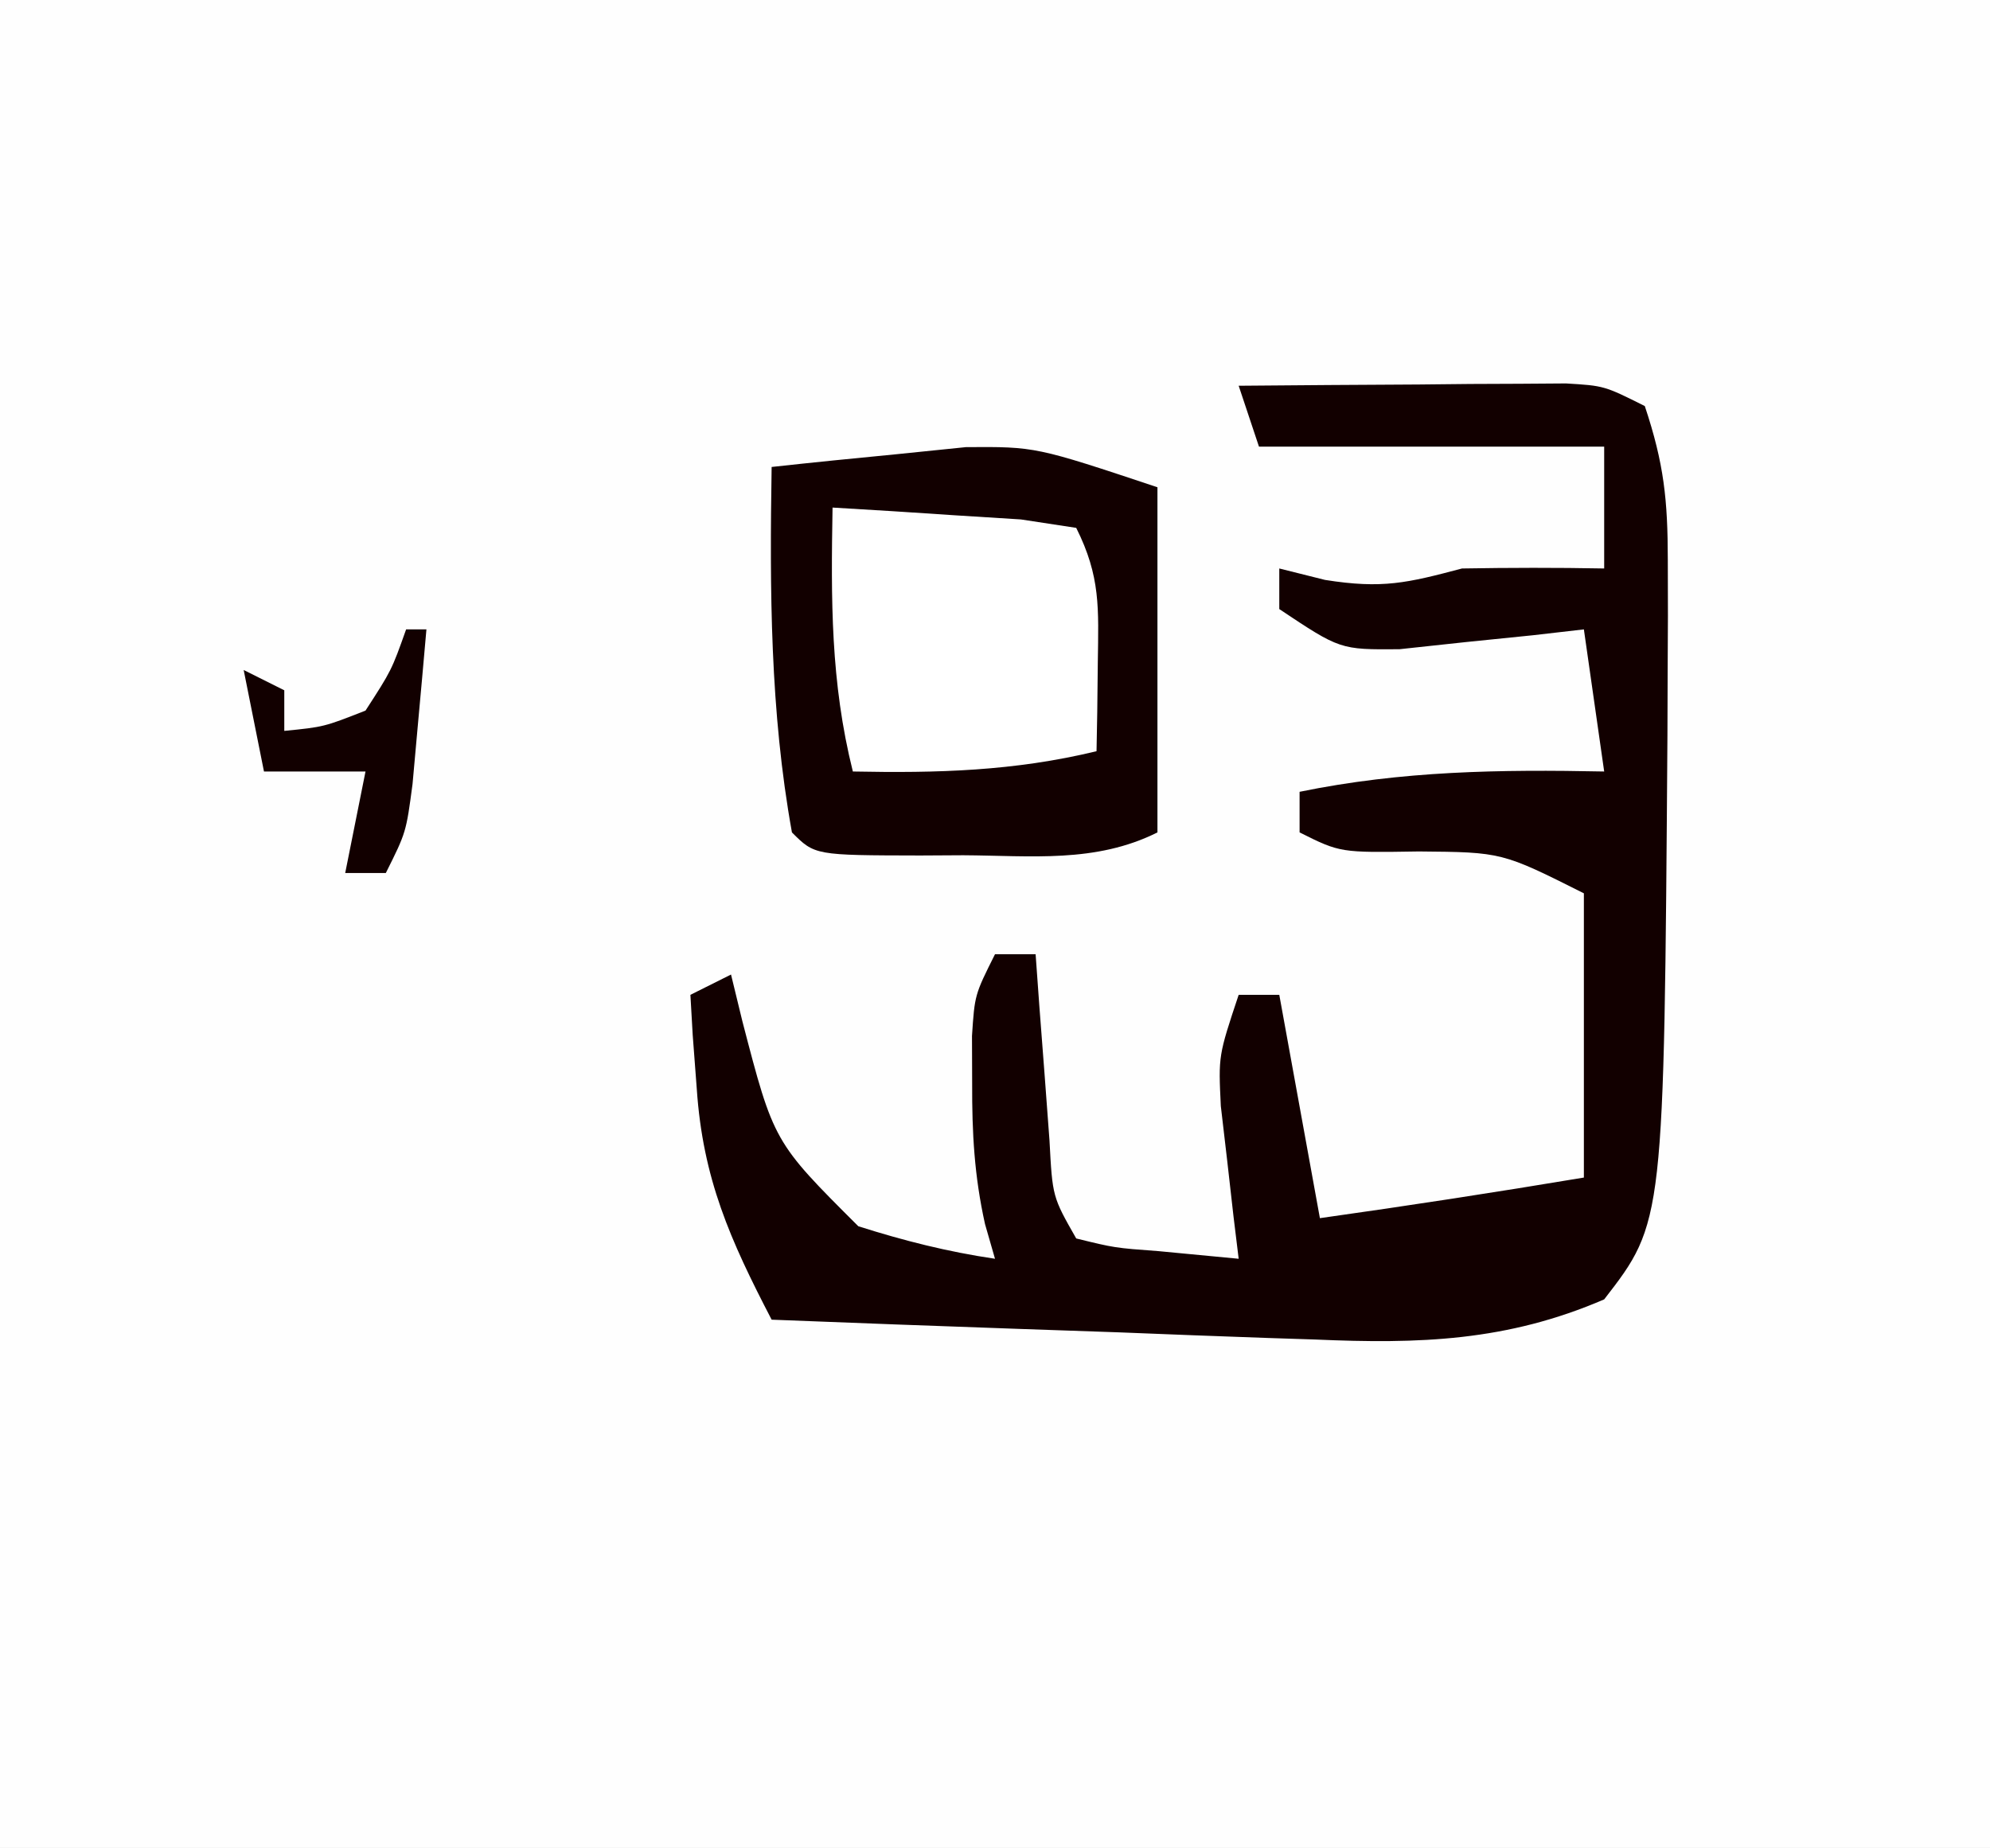
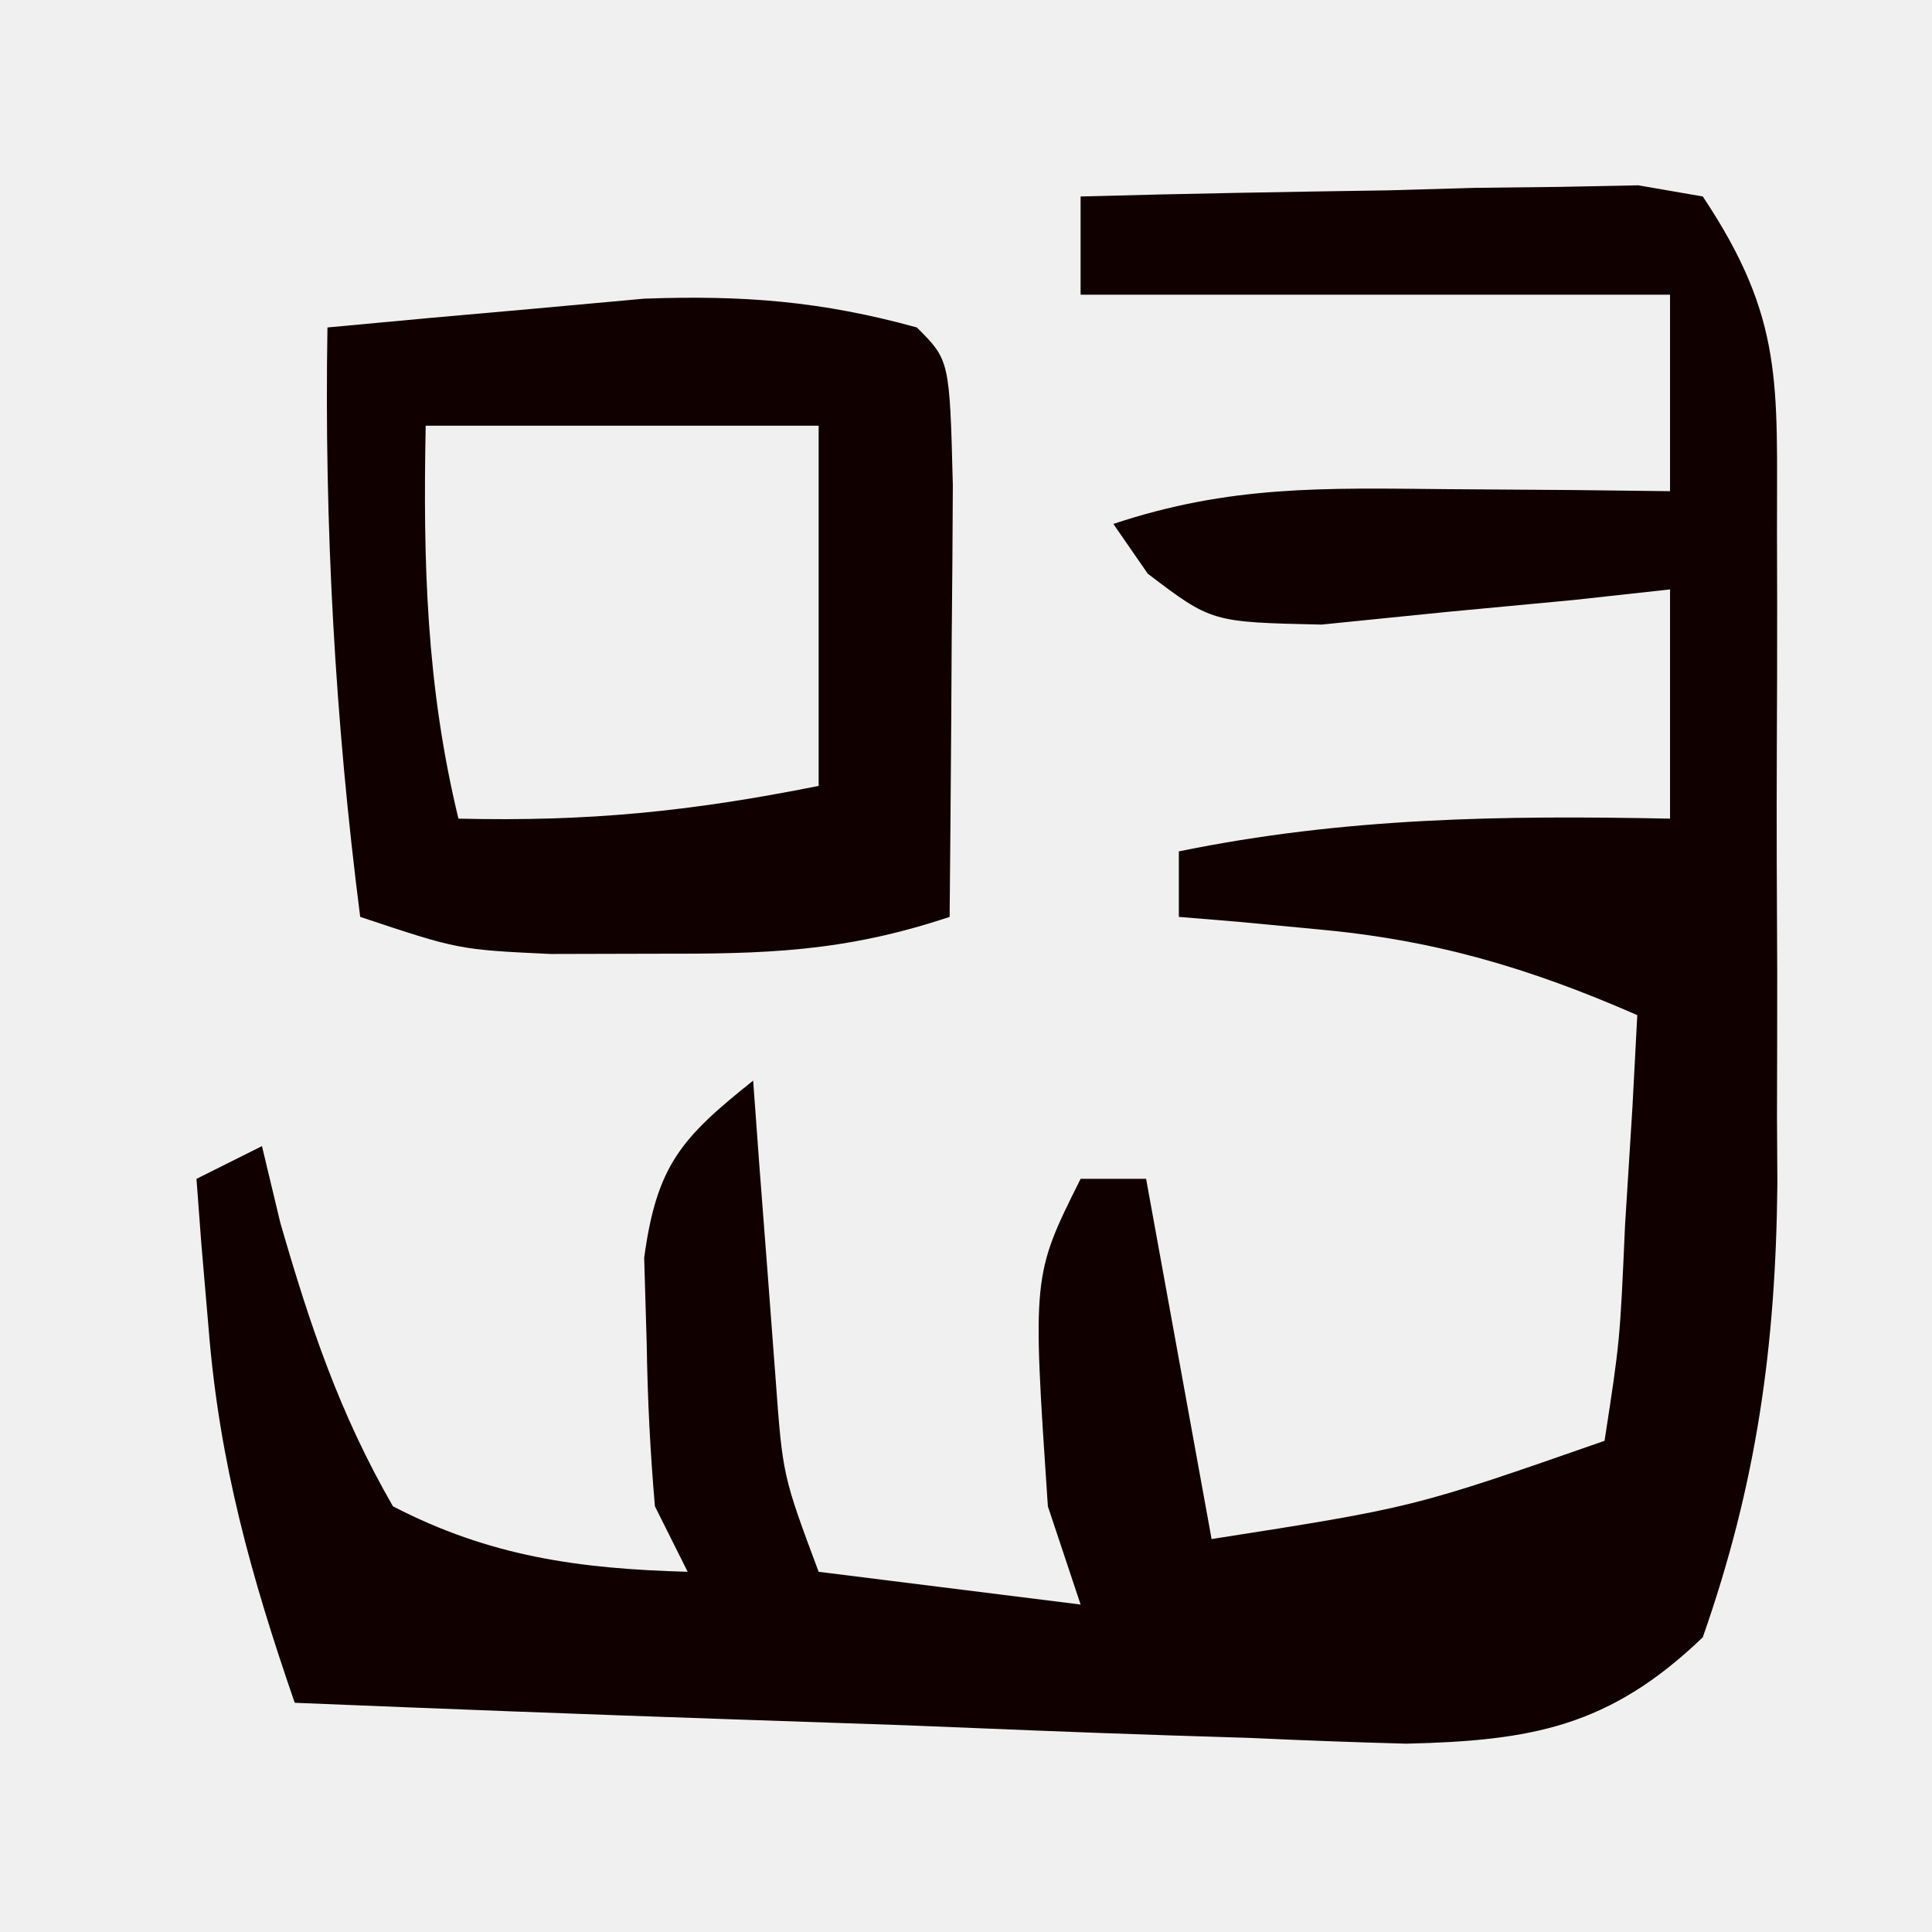
- <svg xmlns="http://www.w3.org/2000/svg" width="98" height="91">
-   <path fill="#FEFEFE" d="M0 0h98v91H0z" />
-   <path fill="#120000" d="M61 19q4.438-.04 8.875-.062l2.55-.026 2.442-.01 2.254-.016C79 19 79 19 81 20c.95 2.848 1.129 4.625 1.133 7.578l.006 2.749-.014 2.923-.01 2.982C81.947 60.192 81.947 60.192 79 64c-4.79 2.069-9.12 2.201-14.242 1.977l-2.329-.076c-2.435-.082-4.87-.179-7.304-.276q-2.489-.088-4.977-.172Q44.073 65.241 38 65c-2.042-3.931-3.388-6.936-3.687-11.375l-.2-2.648L34 49l2-1 .559 2.3c1.547 5.947 1.547 5.947 5.71 10.098 2.248.715 4.4 1.258 6.731 1.602l-.492-1.71c-.528-2.378-.641-4.483-.633-6.915l-.008-2.352C48 49 48 49 49 47h2l.184 2.555.254 3.32.246 3.305c.146 2.767.146 2.767 1.316 4.82 1.895.465 1.895.465 4.063.625L61 62l-.254-2.082-.309-2.73-.316-2.708C60 52 60 52 61 49h2l2 11a504 504 0 0 0 13-2V44c-4.033-2.026-4.033-2.026-8.125-2.062C66 42 66 42 64 41v-2c5.05-1.036 9.874-1.103 15-1l-1-7-2.52.29c-1.086.11-2.173.22-3.293.335l-3.269.352C66 32 66 32 63 30v-2l2.25.563c2.829.45 4.048.152 6.75-.563 2.333-.039 4.667-.045 7 0v-6H62z" />
-   <path fill="#120000" d="M57 24v17c-3.05 1.525-6.221 1.144-9.562 1.125l-2.116.012c-5.195-.01-5.195-.01-6.322-1.137-1.078-5.964-1.096-11.961-1-18 2.04-.224 4.082-.428 6.125-.625l3.445-.352C51 22 51 22 57 24" />
-   <path fill="#FFF" d="M41 25c1.98.113 3.959.241 5.938.375 1.102.07 2.204.14 3.34.21L53 26c1.203 2.405 1.1 3.95 1.063 6.625l-.028 2.477L54 37c-4.053.982-7.839 1.082-12 1-1.102-4.41-1.077-8.484-1-13" />
-   <path fill="#120000" d="M20 31h1q-.212 2.438-.437 4.875l-.247 2.742C20 41 20 41 19 43h-2l1-5h-5l-1-5 2 1v2c1.95-.195 1.95-.195 4-1 1.284-1.984 1.284-1.984 2-4" />
+ <svg xmlns="http://www.w3.org/2000/svg" width="59" height="59">
+   <defs>
+     <mask id="cutout-mask">
+       <rect width="59" height="59" fill="white" />
+       <path d="M13 13h12v11c-3.947.79-7.043 1.092-11 1-.982-4.053-1.082-7.839-1-12" fill="black" />
+     </mask>
+   </defs>
+   <path fill="#100" d="M33 6c3.125-.087 6.25-.14 9.375-.187l2.695-.077 2.578-.029 2.38-.048L52 6c2.498 3.747 2.258 5.754 2.266 10.23l.005 2.15q.002 2.253-.01 4.506c-.01 2.276 0 4.551.012 6.827q0 2.196-.007 4.392l.012 2.034C54.23 41.122 53.643 45.318 52 50c-2.85 2.74-5.242 3.159-9.056 3.249a241 241 0 0 1-4.745-.175l-2.534-.08c-2.66-.087-5.319-.197-7.977-.306q-2.712-.096-5.424-.186C17.842 52.352 13.42 52.181 9 52c-1.33-3.857-2.295-7.303-2.625-11.375l-.227-2.648L6 36l2-1 .559 2.336C9.466 40.475 10.366 43.165 12 46c2.964 1.536 5.685 1.908 9 2l-1-2a69 69 0 0 1-.25-4.937l-.078-2.653C20.057 35.58 20.807 34.75 23 33l.184 2.52.253 3.292.247 3.27C23.902 45.06 23.902 45.06 25 48l8 1-1-3c-.475-7.05-.475-7.05 1-10h2l2 11c6.167-.964 6.167-.964 12-3 .47-3.046.47-3.046.625-6.562l.227-3.63L50 31c-3.319-1.45-6.207-2.302-9.812-2.625l-2.395-.227L36 28v-2c5.05-1.036 9.874-1.103 15-1v-7l-2.957.324-3.855.363-3.833.387C37 19 37 19 35.051 17.52L34 16c3.56-1.187 6.438-1.097 10.188-1.062l3.855.027L51 15V9H33z" mask="url(#cutout-mask)" />
+   <path fill="#100" d="M28 10c1 1 1 1 1.098 4.816a763 763 0 0 1-.035 4.746l-.014 2.444Q29.029 25.003 29 28c-3.223 1.074-5.615 1.133-9 1.125l-3.187.008C14 29 14 29 11 28a125 125 0 0 1-1-18q3.093-.293 6.188-.562l3.48-.317c3.032-.11 5.42.075 8.332.879" mask="url(#cutout-mask)" />
</svg>
